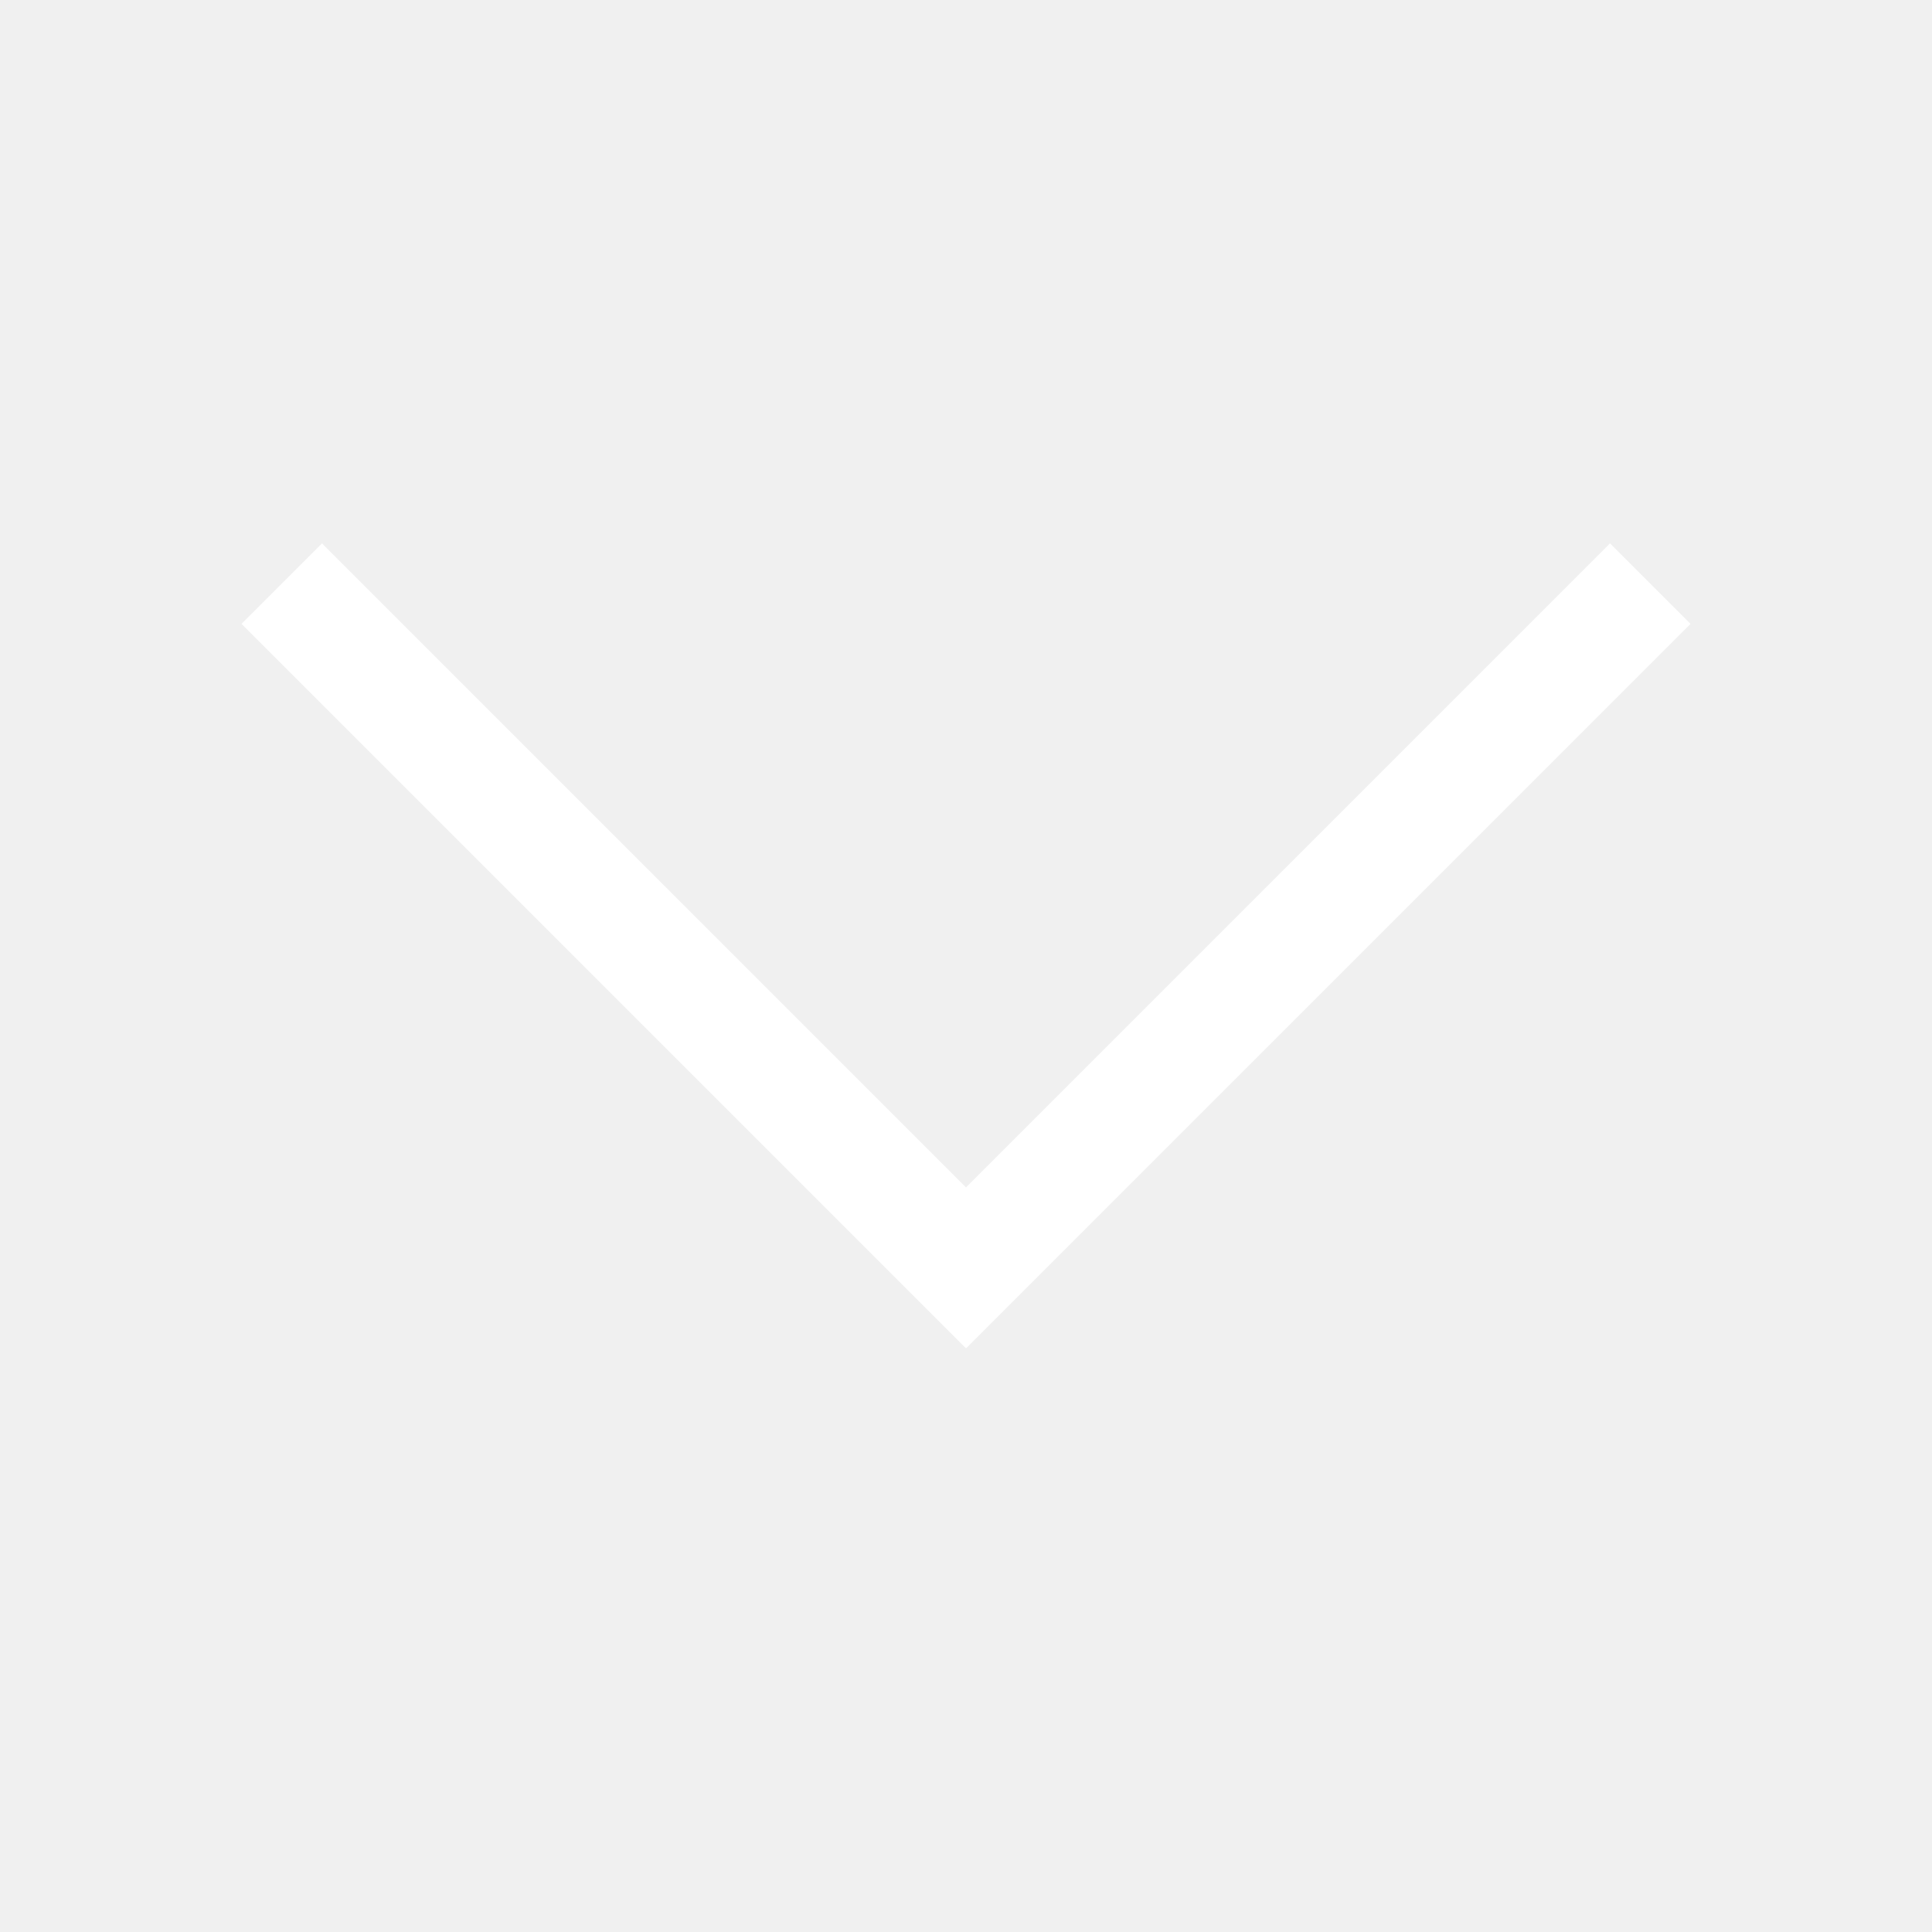
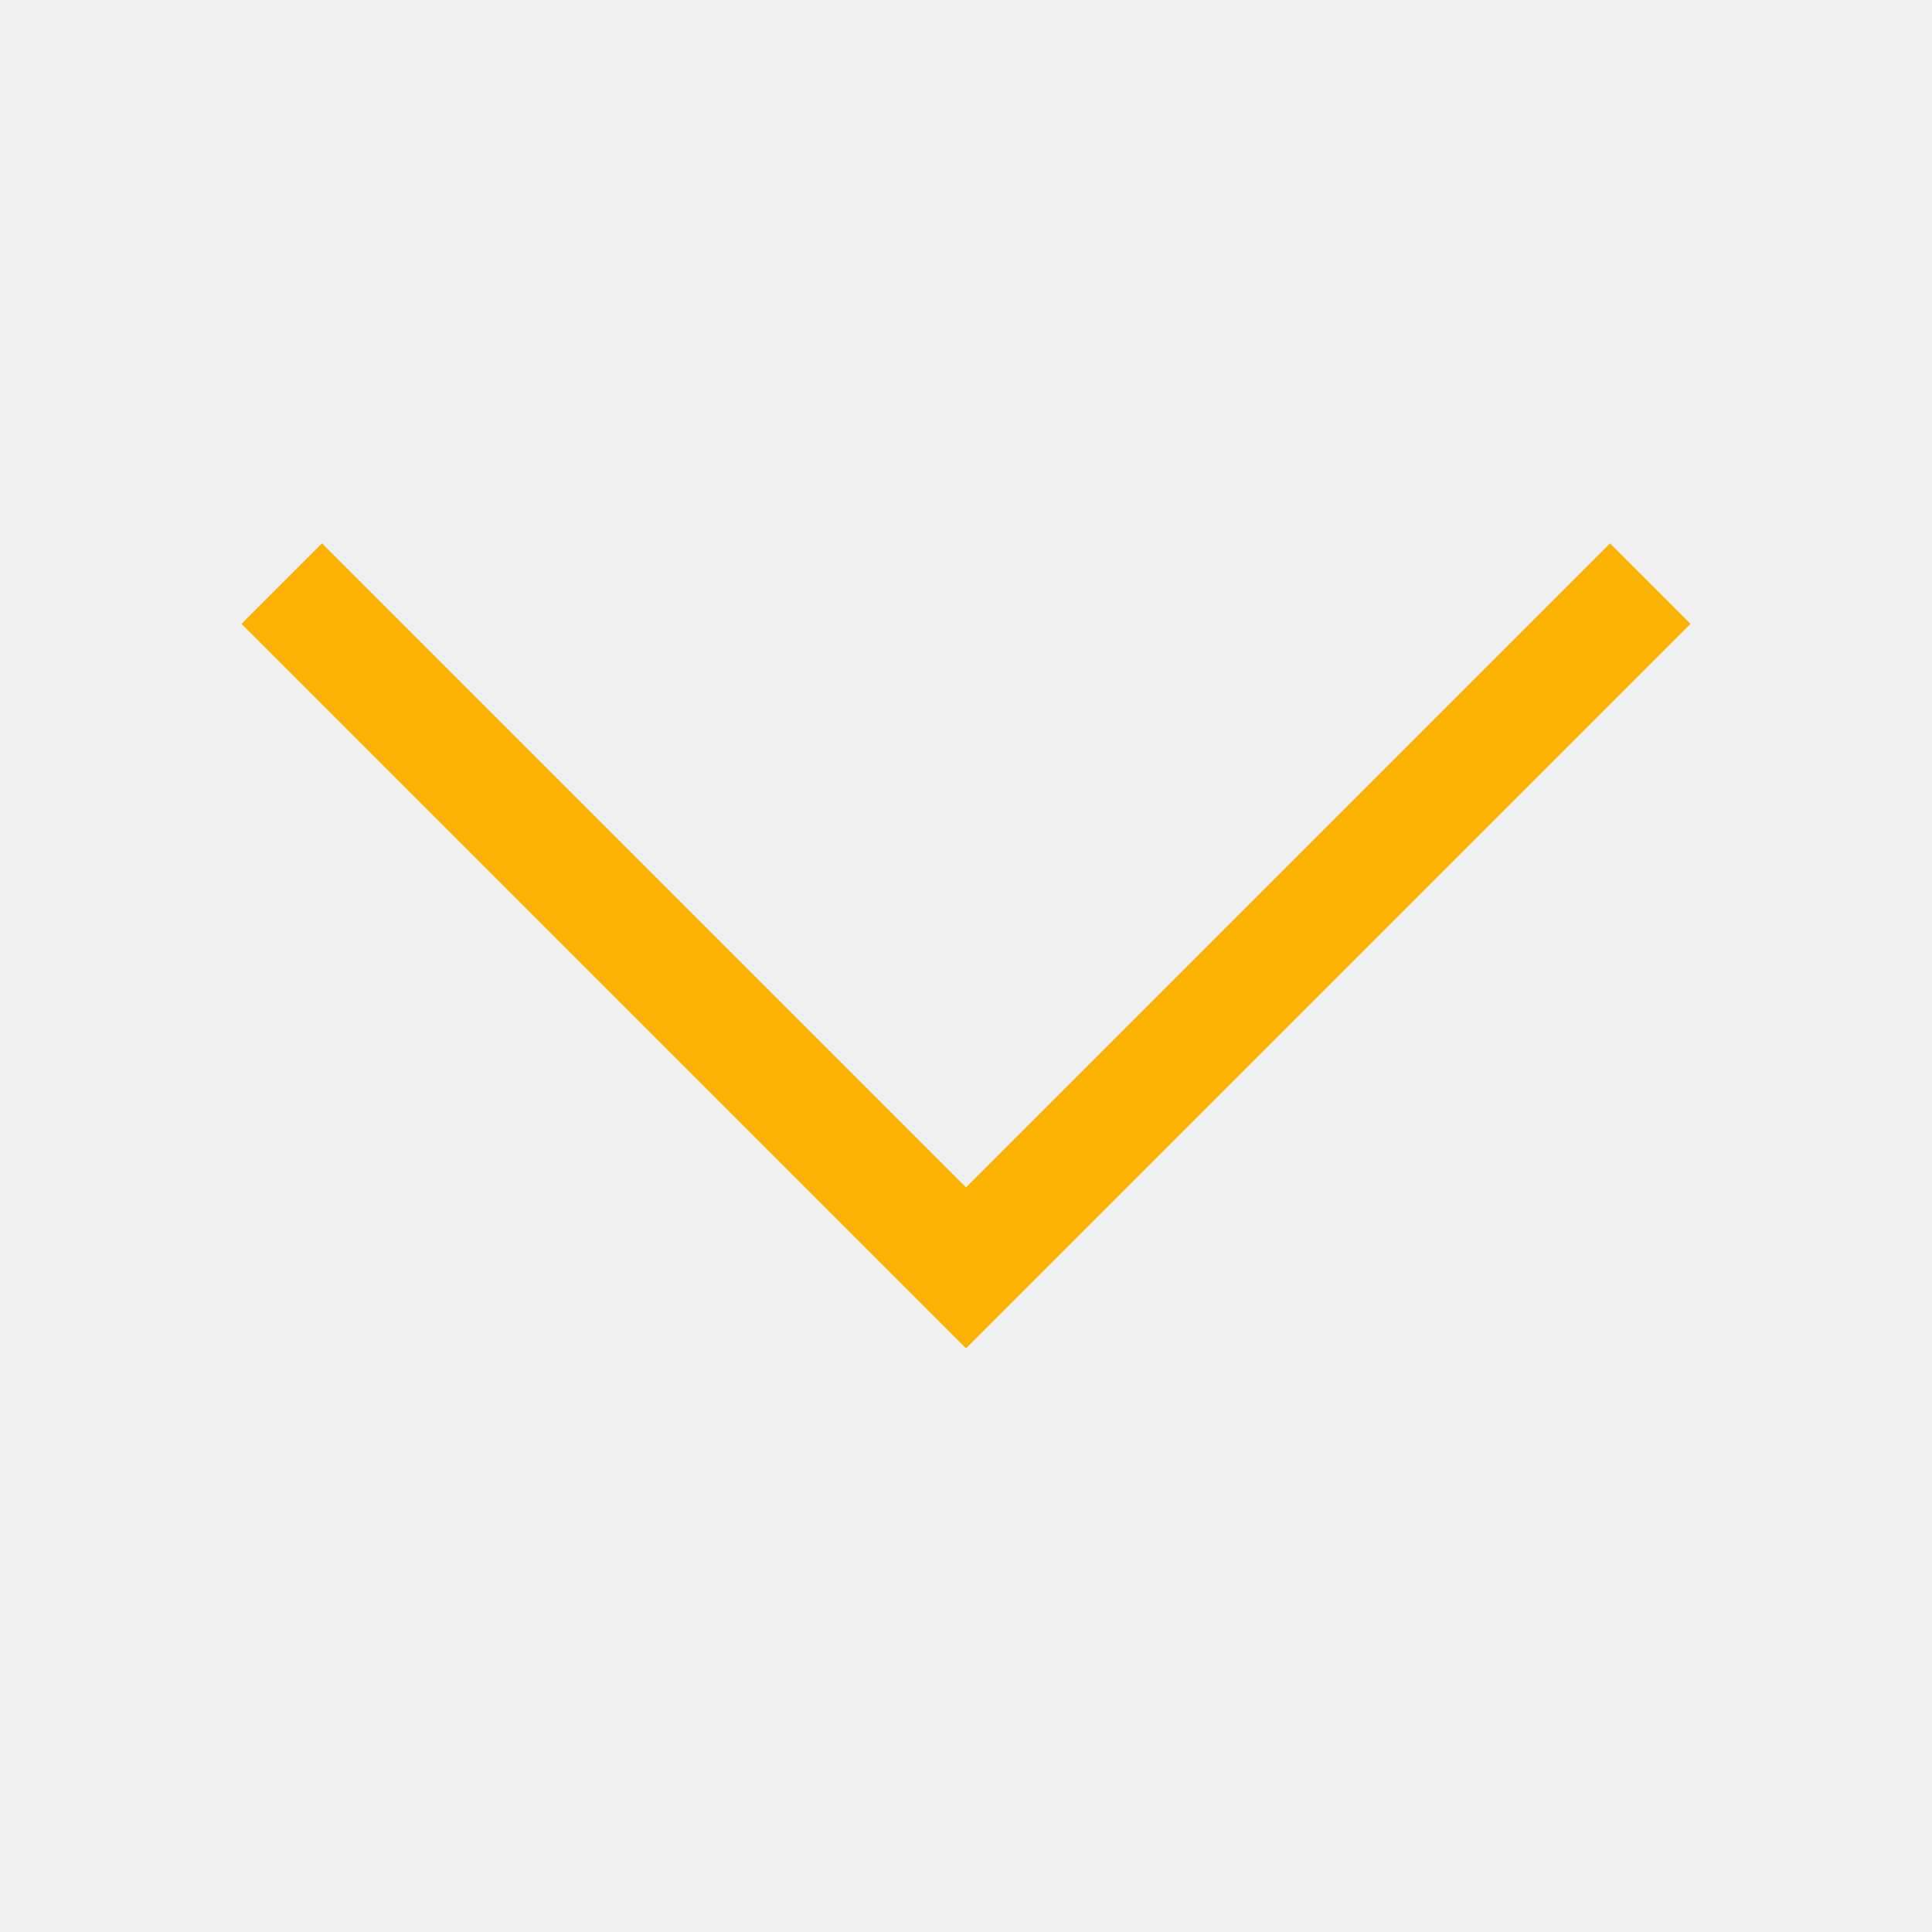
<svg xmlns="http://www.w3.org/2000/svg" width="64px" height="64px" viewBox="0 0 64 64" version="1.1">
  <defs />
  <g id="chevron-down" stroke="none" stroke-width="1" fill="none" fill-rule="evenodd">
-     <path fill="#ffffff" d="M32,39.334 L53.334,18 L56,20.666 L32.007,44.659 L32,44.651 L31.993,44.659 L8,20.666 L10.666,18 L32,39.334 Z" id="Combined-Shape" />
+     <path fill="#fbb203" d="M32,39.334 L53.334,18 L56,20.666 L32.007,44.659 L32,44.651 L31.993,44.659 L8,20.666 L10.666,18 L32,39.334 Z" id="Combined-Shape" />
  </g>
</svg>
